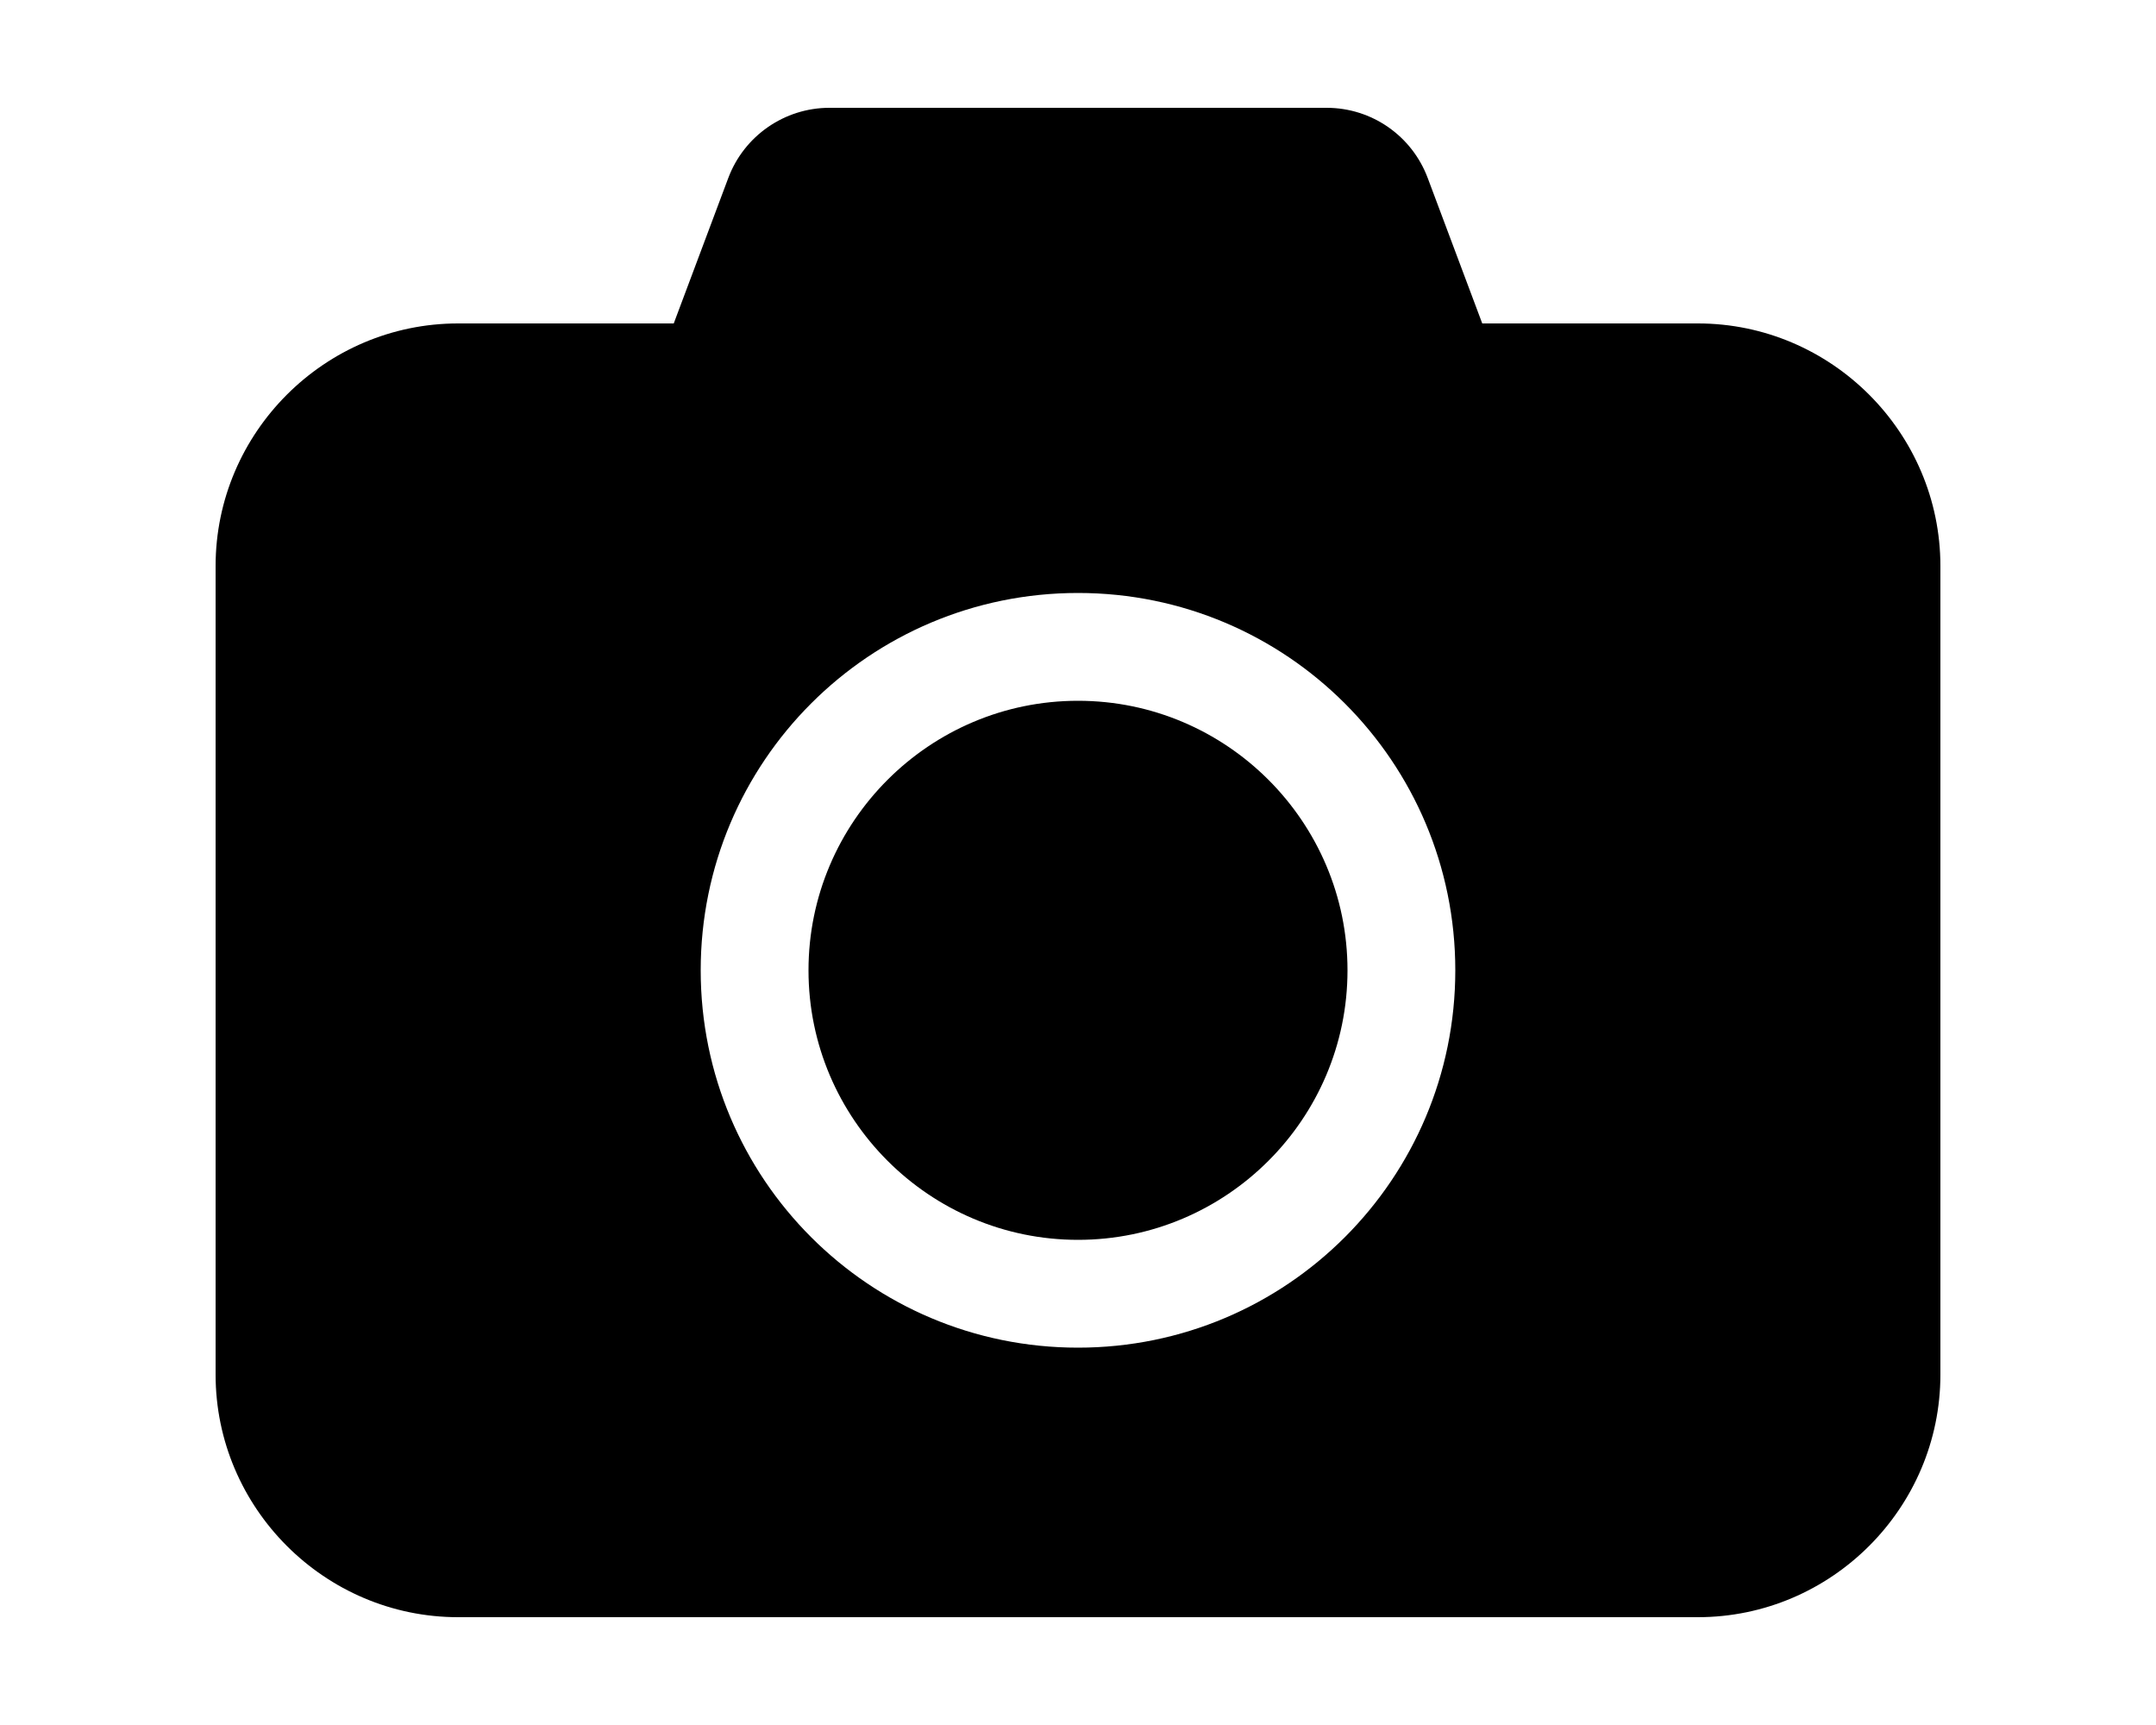
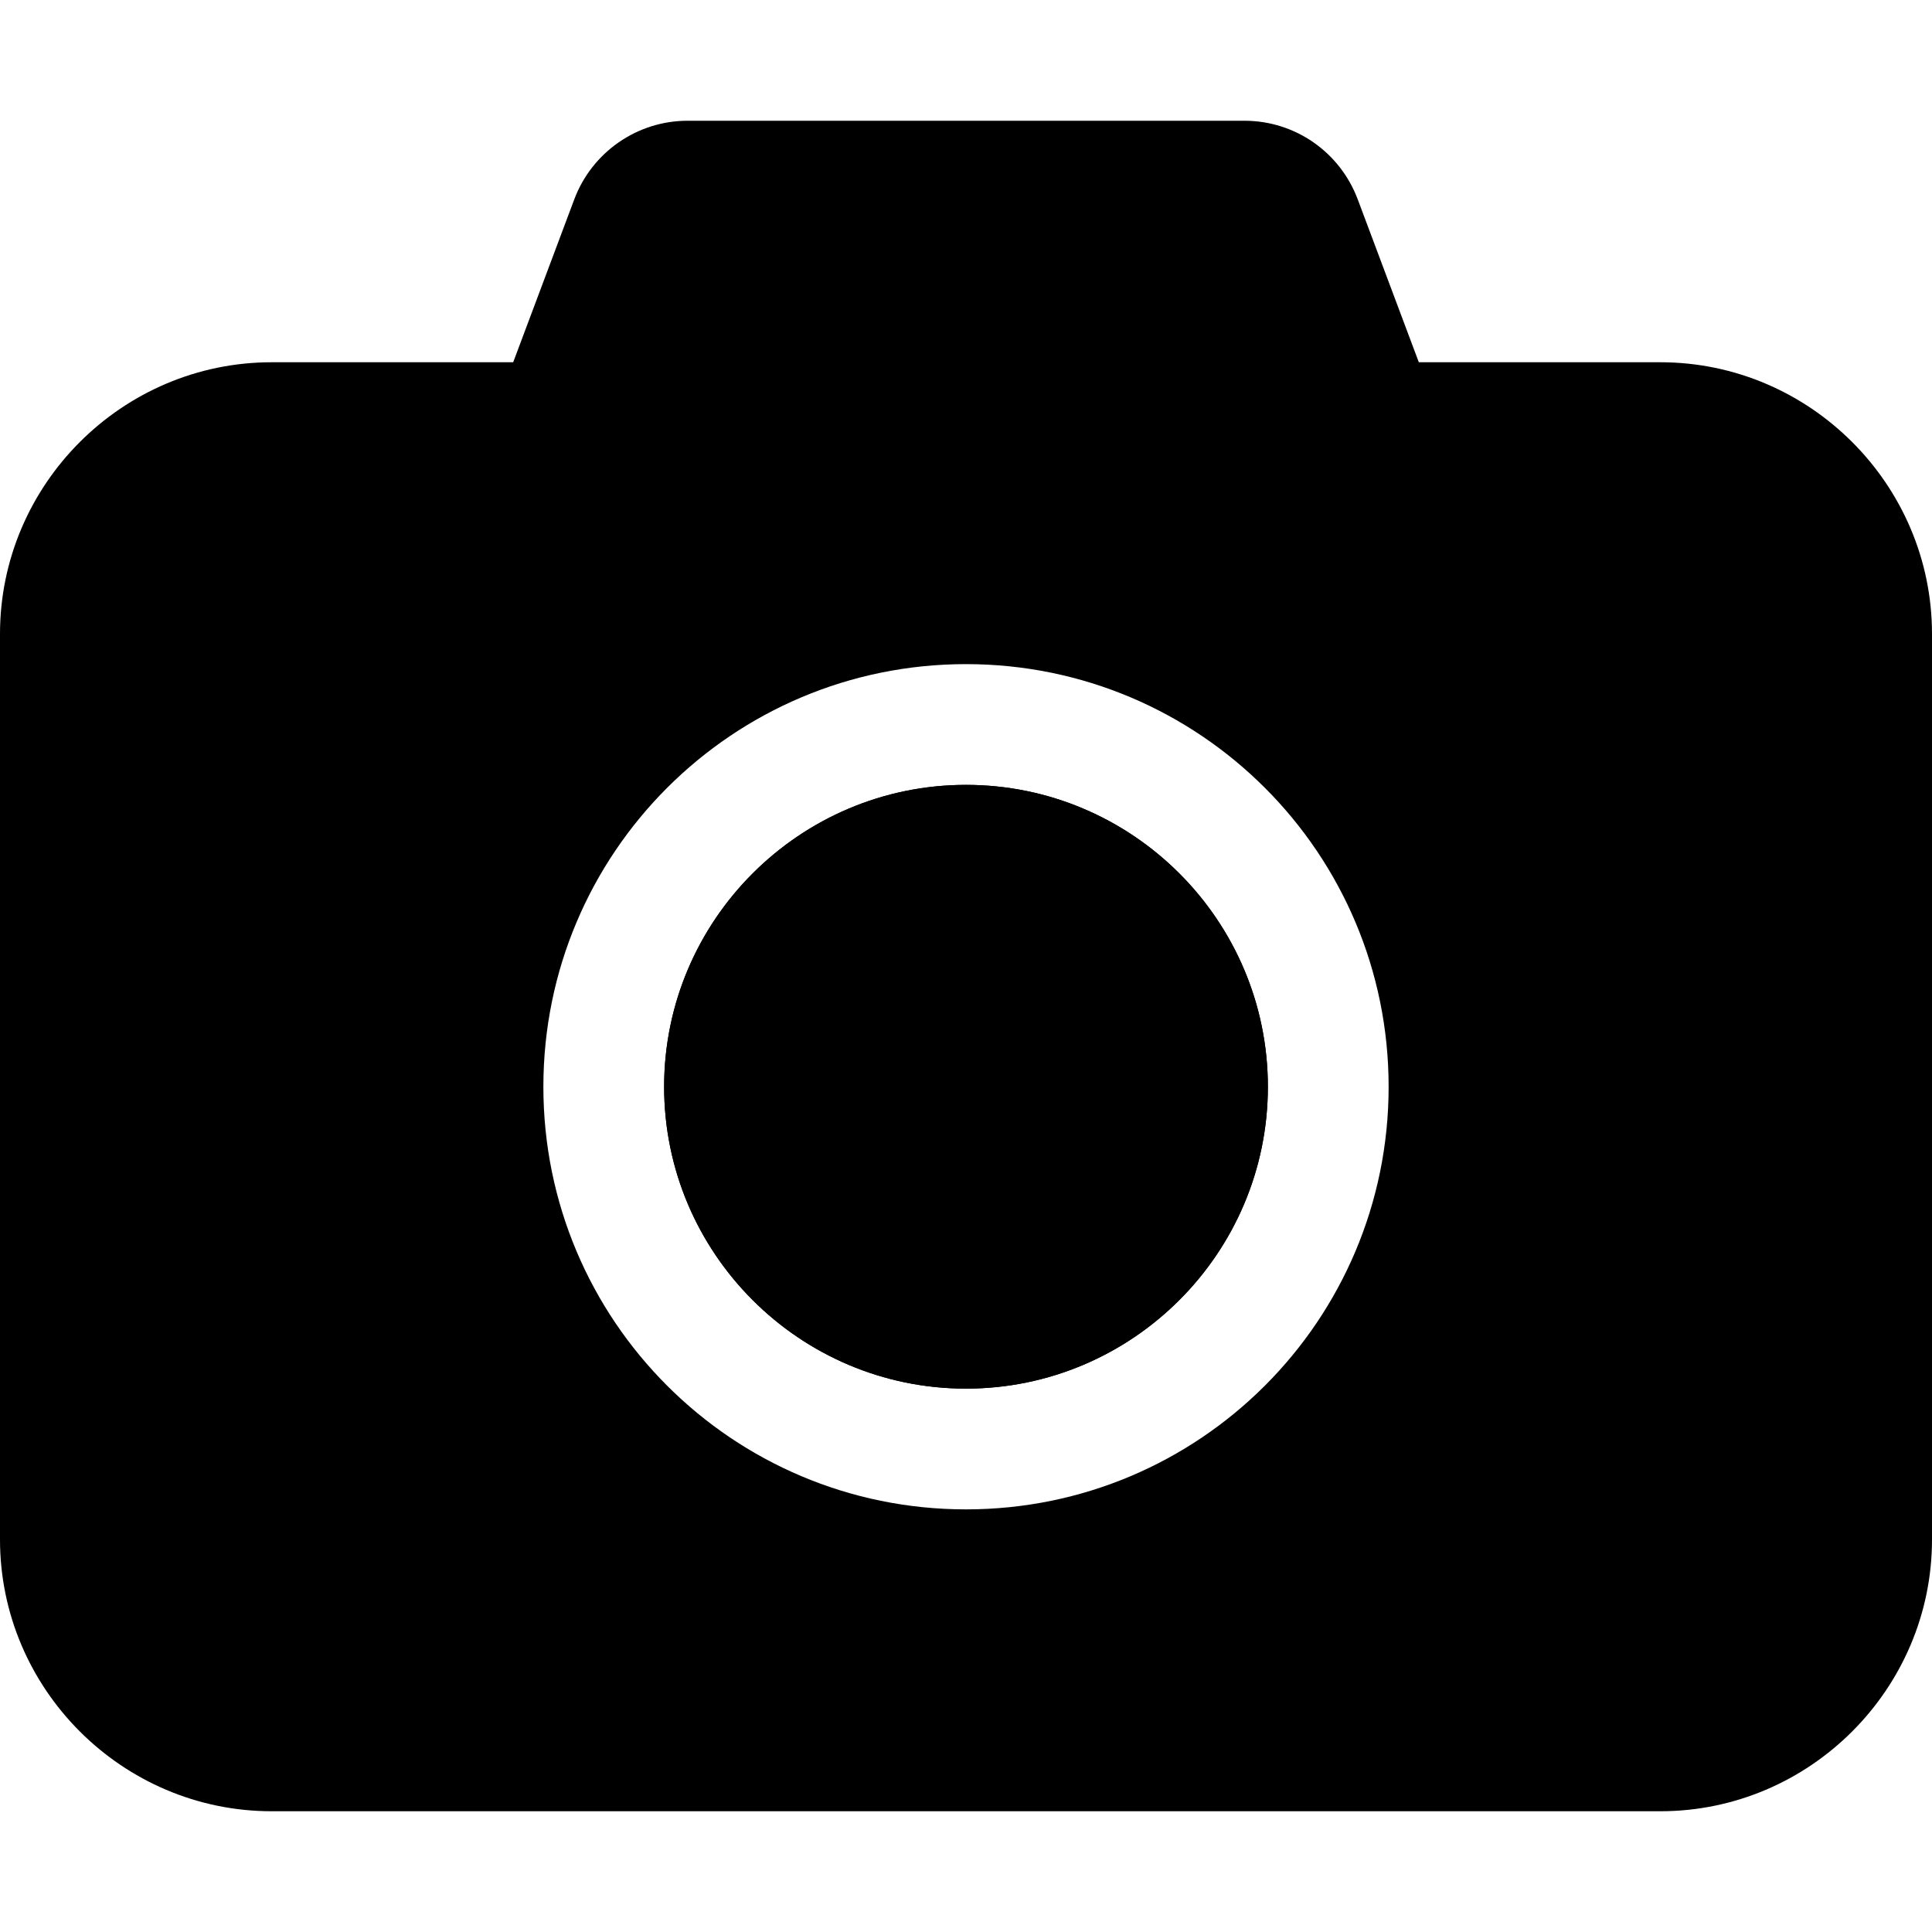
- <svg xmlns="http://www.w3.org/2000/svg" width="640" height="512" viewBox="0 0 640 512">
-   <path d="M400 288c0 44.1-35.9 80-80 80s-80-35.9-80-80 35.9-80 80-80 80 35.9 80 80z" />
-   <path d="M504 96h-64l-16.2-43.2c-4.7-12.5-16.6-20.8-30-20.8H246.2c-13.3 0-25.3 8.3-30 20.8L200 96h-64c-39.6 0-72 32.4-72 72v240c0 39.6 32.4 72 72 72h368c39.6 0 72-32.4 72-72V168c0-39.6-32.4-72-72-72zM320 400c-61.9 0-112-50.1-112-112s50.1-112 112-112 112 50.1 112 112-50.1 112-112 112z" />
+ <svg xmlns="http://www.w3.org/2000/svg" viewBox="0 0 512 512">
+   <style>.st0{fill:none}</style>
+   <path d="M336 288c0 44.1-35.9 80-80 80s-80-35.9-80-80 35.9-80 80-80 80 35.9 80 80z" />
+   <path d="M336 288c0 44.1-35.9 80-80 80s-80-35.9-80-80 35.9-80 80-80 80 35.9 80 80z" />
+   <path d="M440 96h-64l-16.2-43.2c-4.7-12.5-16.6-20.8-30-20.8H182.2c-13.3 0-25.3 8.3-30 20.8L136 96H72c-39.6 0-72 32.4-72 72v240c0 39.6 32.4 72 72 72h368c39.6 0 72-32.4 72-72V168c0-39.6-32.4-72-72-72zM256 400c-61.9 0-112-50.1-112-112s50.1-112 112-112 112 50.1 112 112-50.1 112-112 112z" />
</svg>
